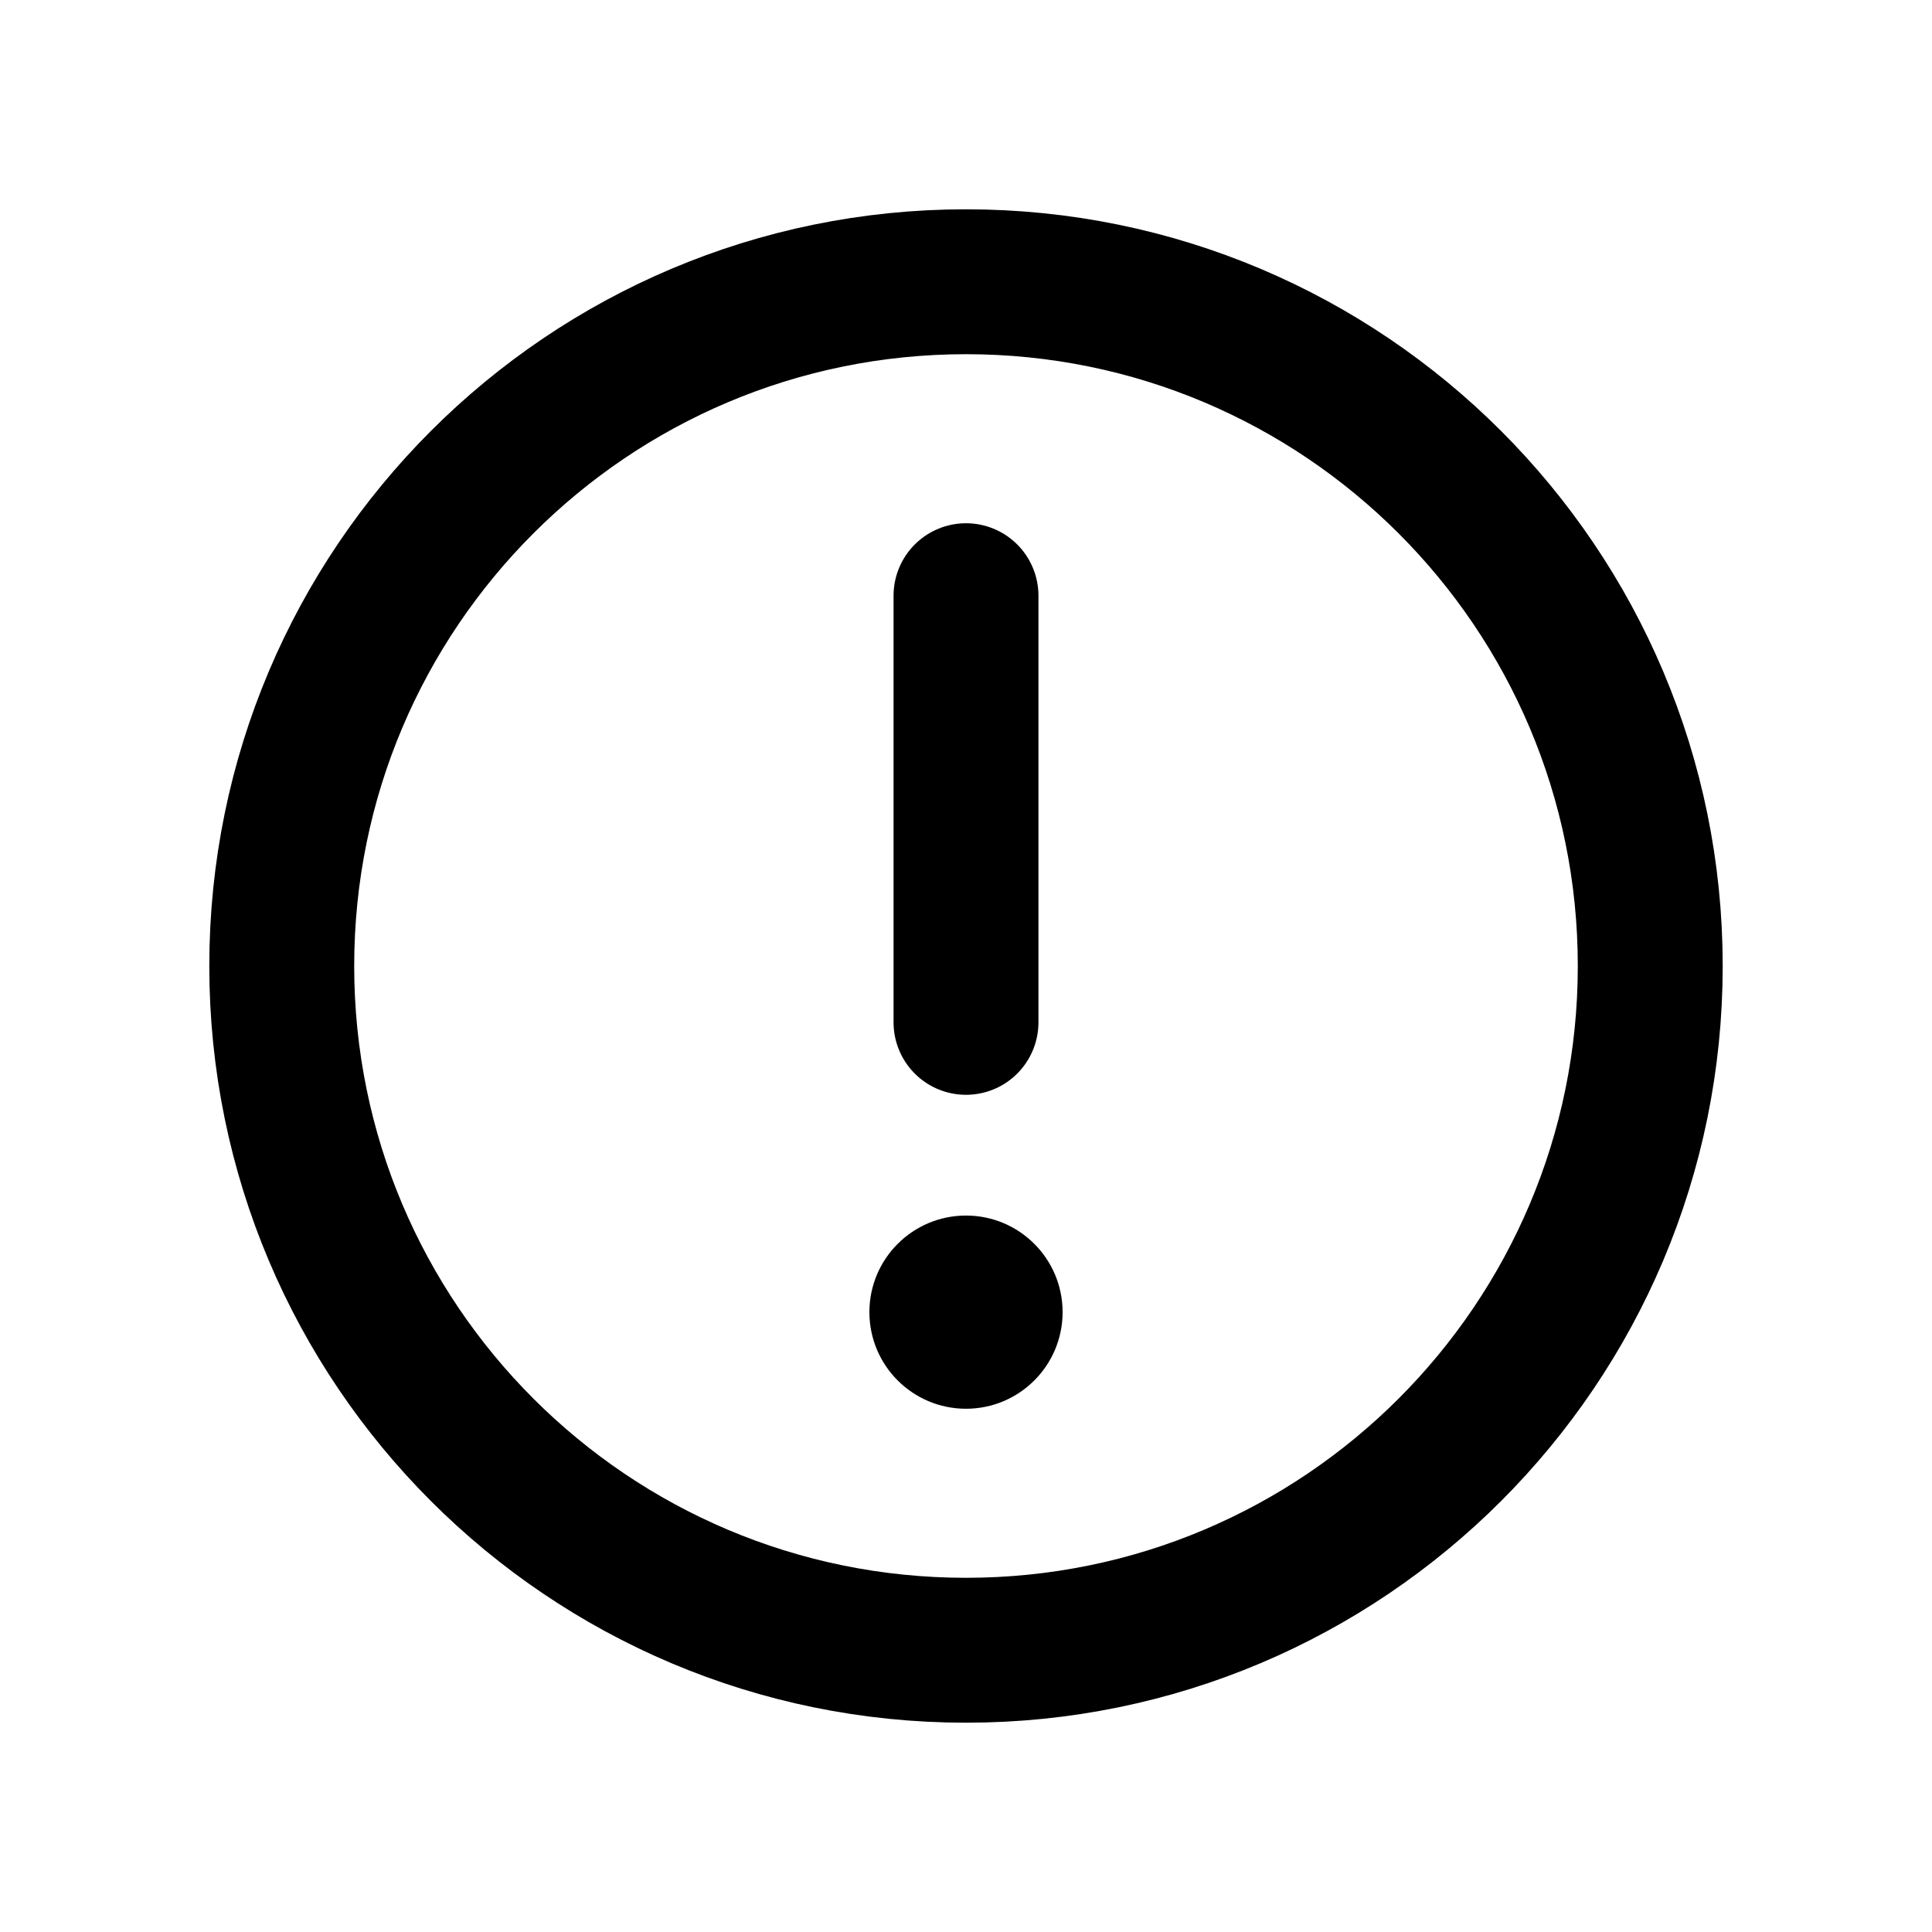
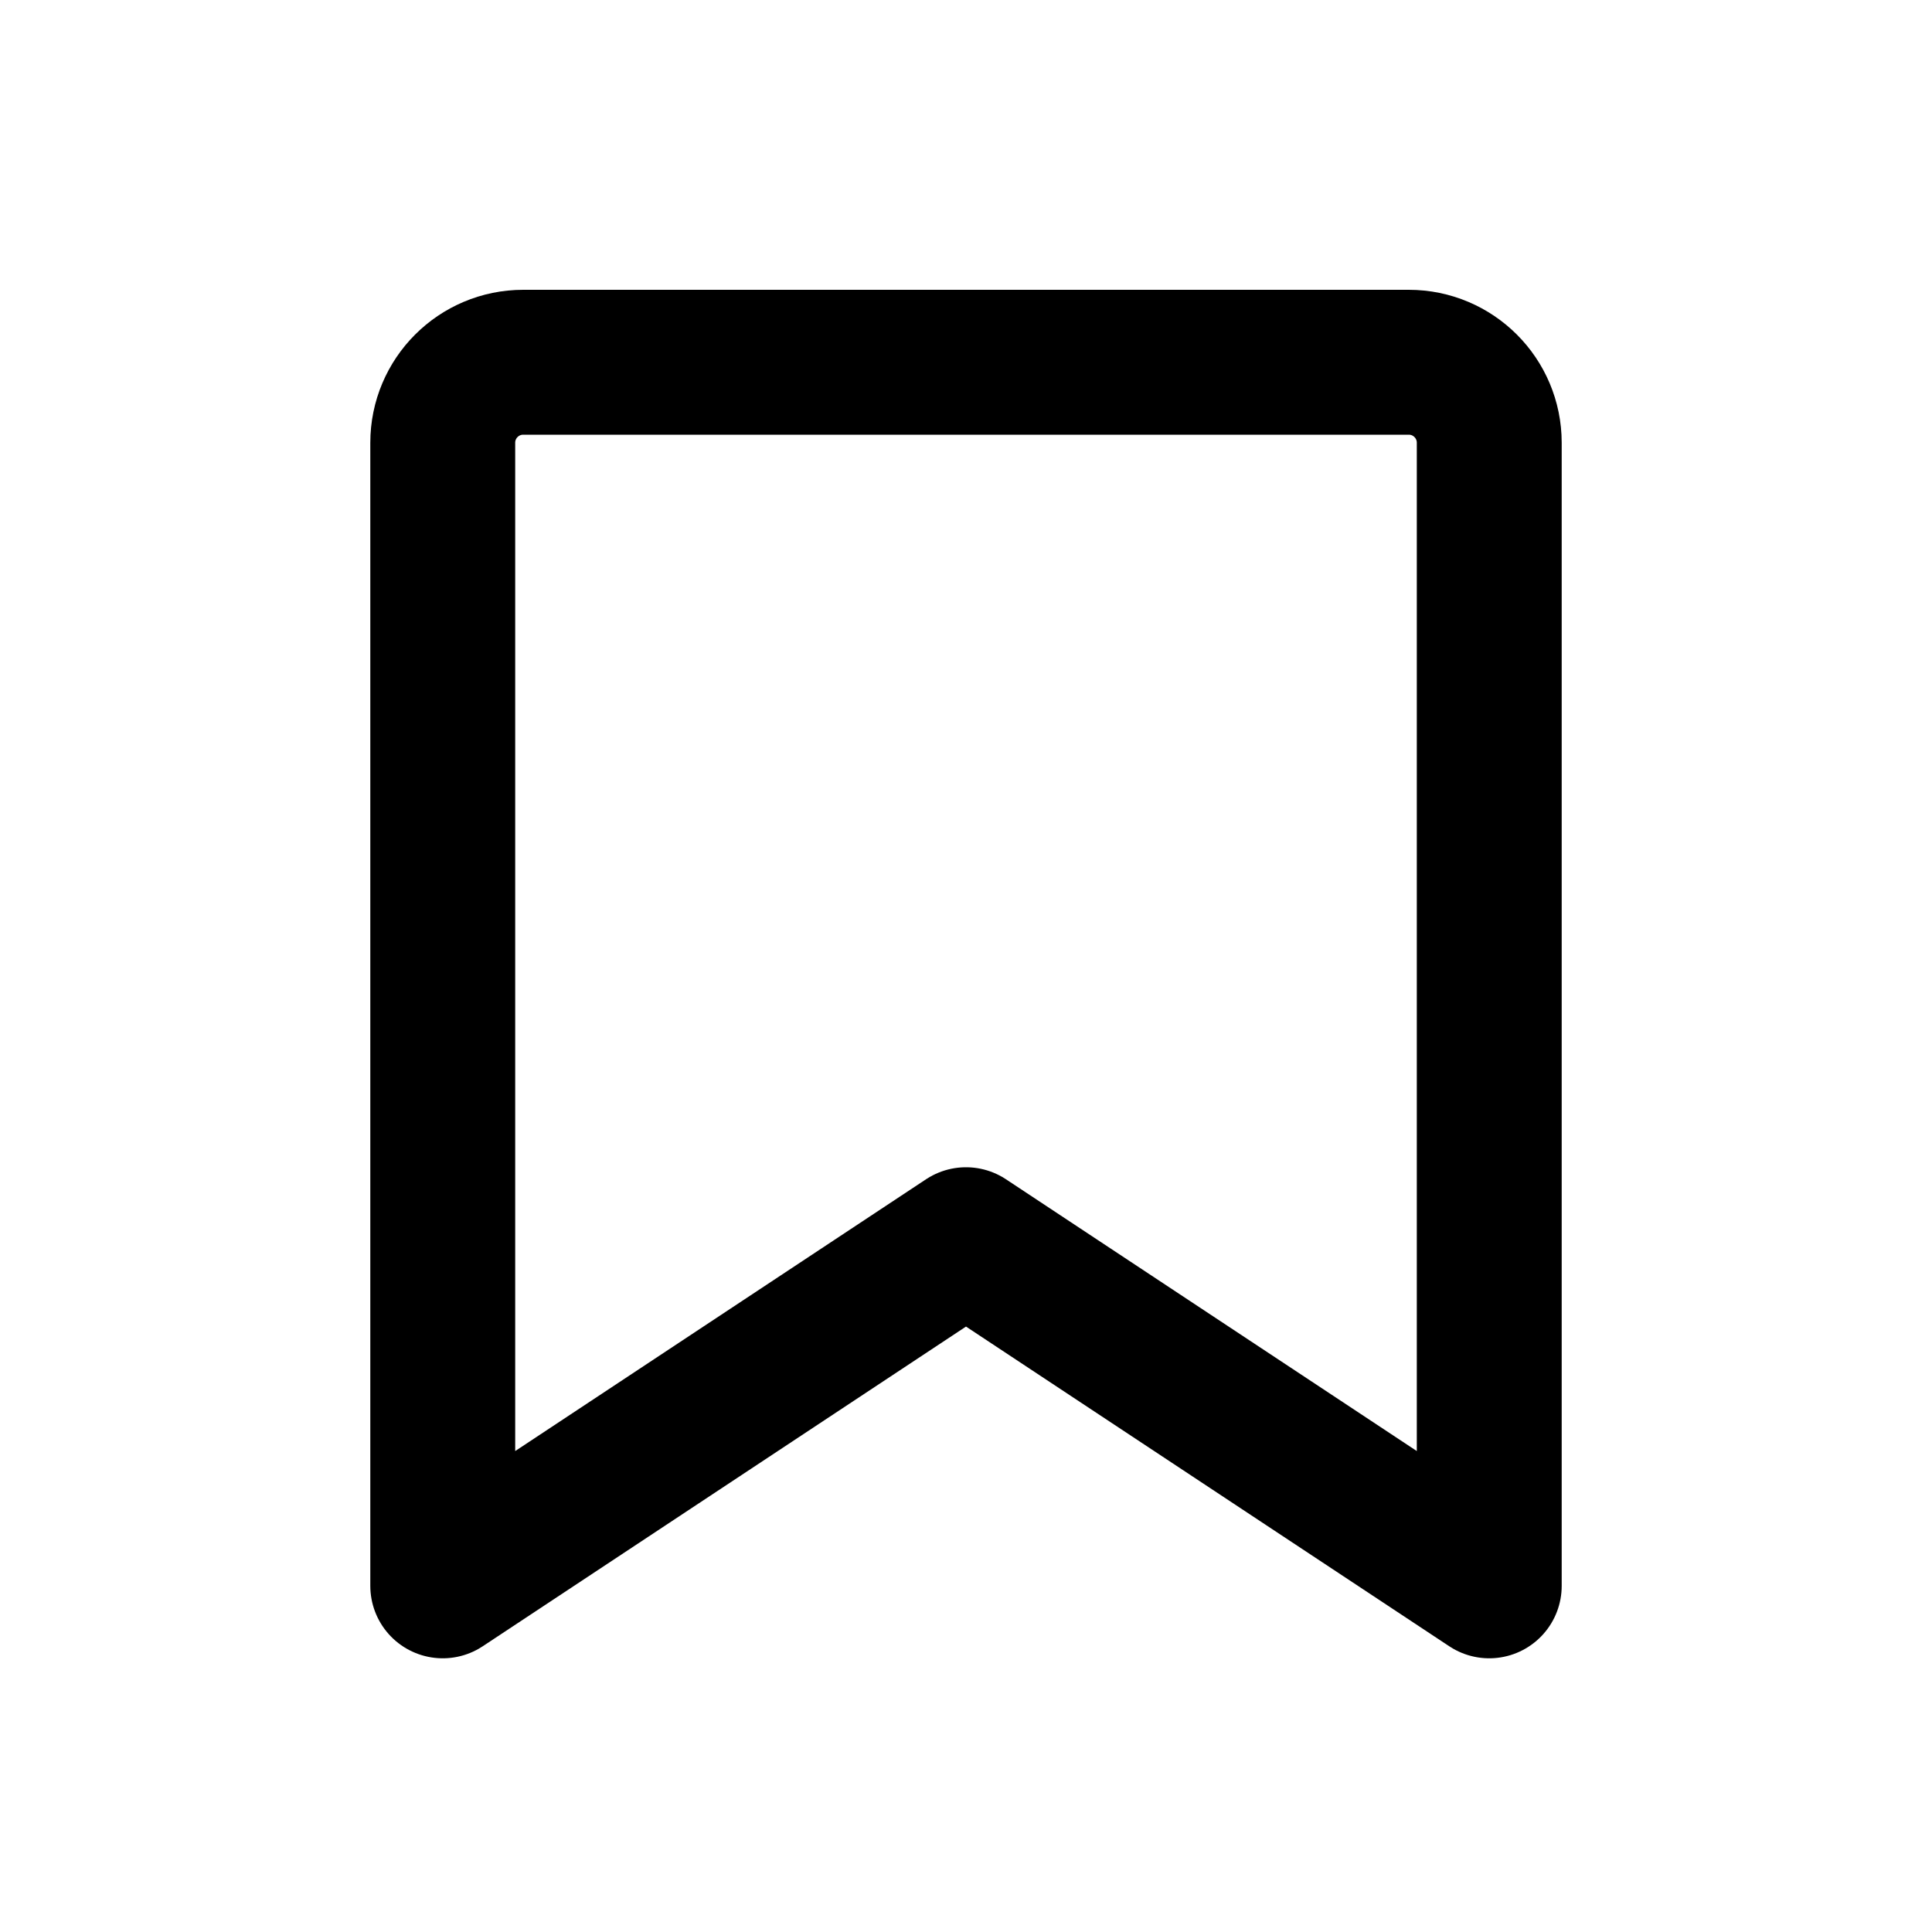
<svg xmlns="http://www.w3.org/2000/svg" viewBox="0 0 24 24" width="24" height="24" fill="none" stroke="currentColor" stroke-width="1.8" stroke-linecap="round" stroke-linejoin="round" role="img" aria-label="Важное">
-   <circle cx="12" cy="12" r="8.5" />
-   <path d="M12 7.4v5.3" />
-   <circle cx="12" cy="16.3" r="1.2" fill="currentColor" stroke="none" />
+   <path d="M6.5 4.5h11a1 1 0 0 1 1 1v14.2l-6.5-4.3-6.5 4.3V5.5a1 1 0 0 1 1-1Z" />
</svg>
